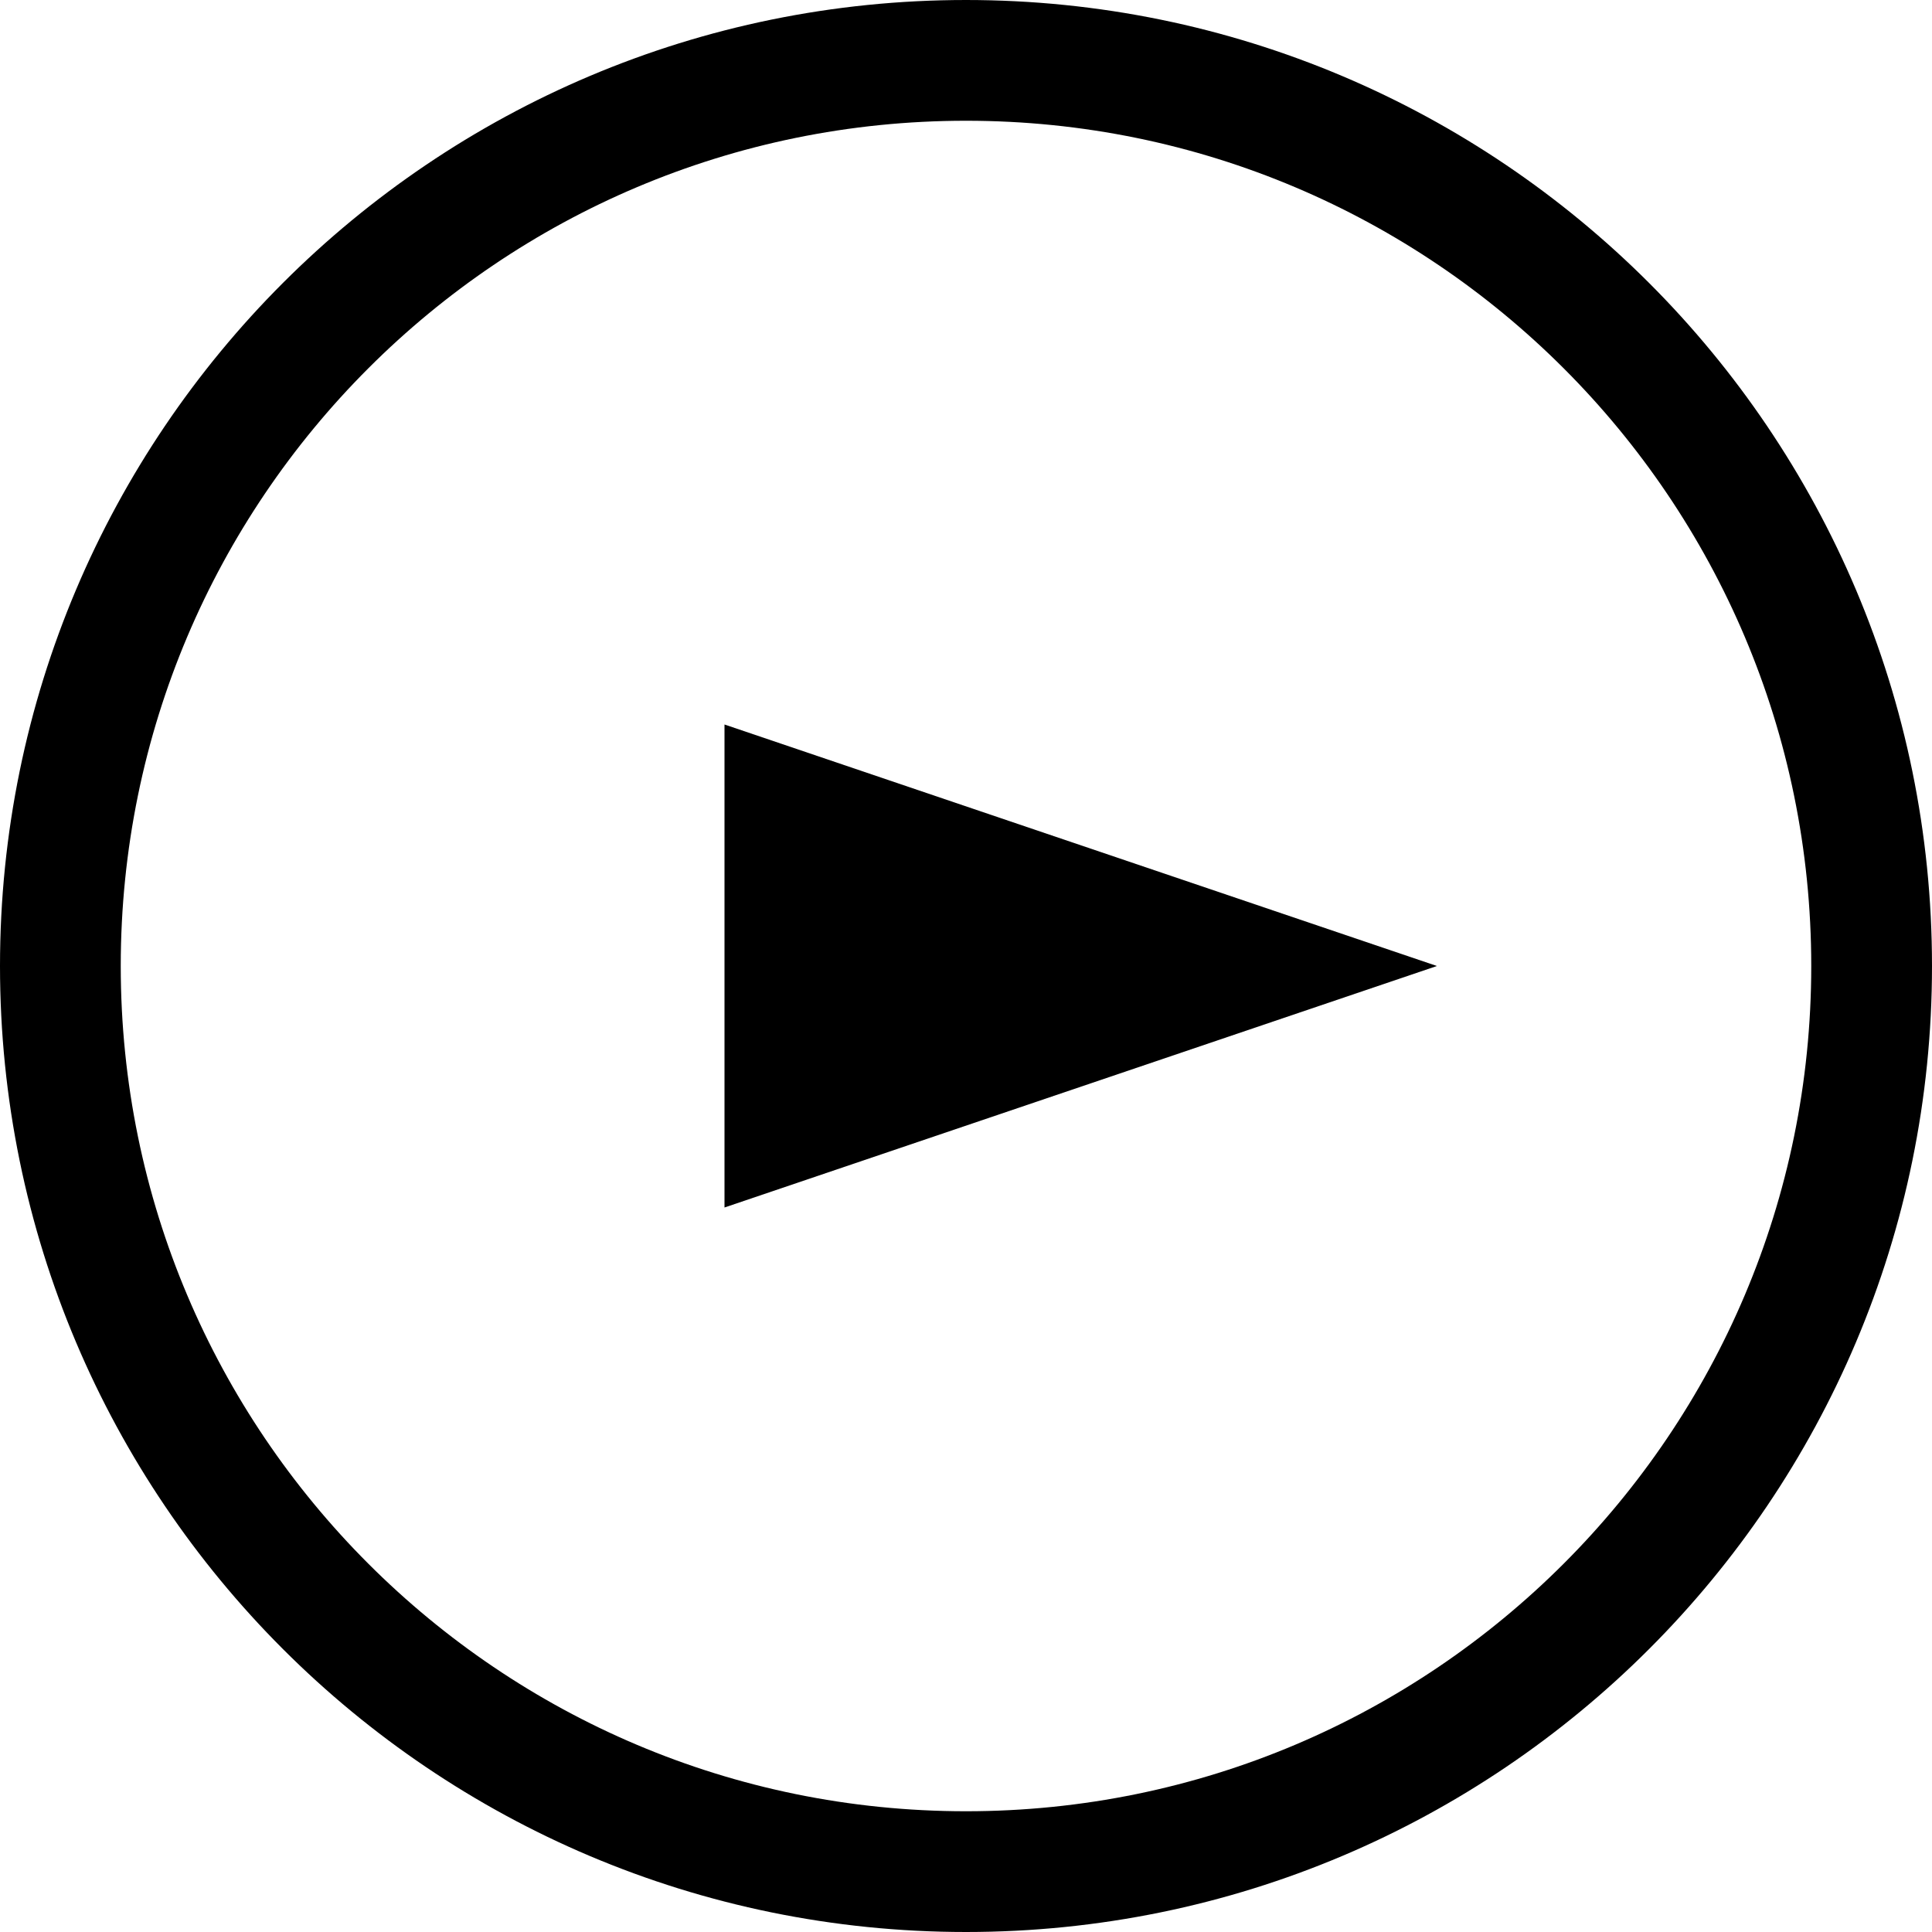
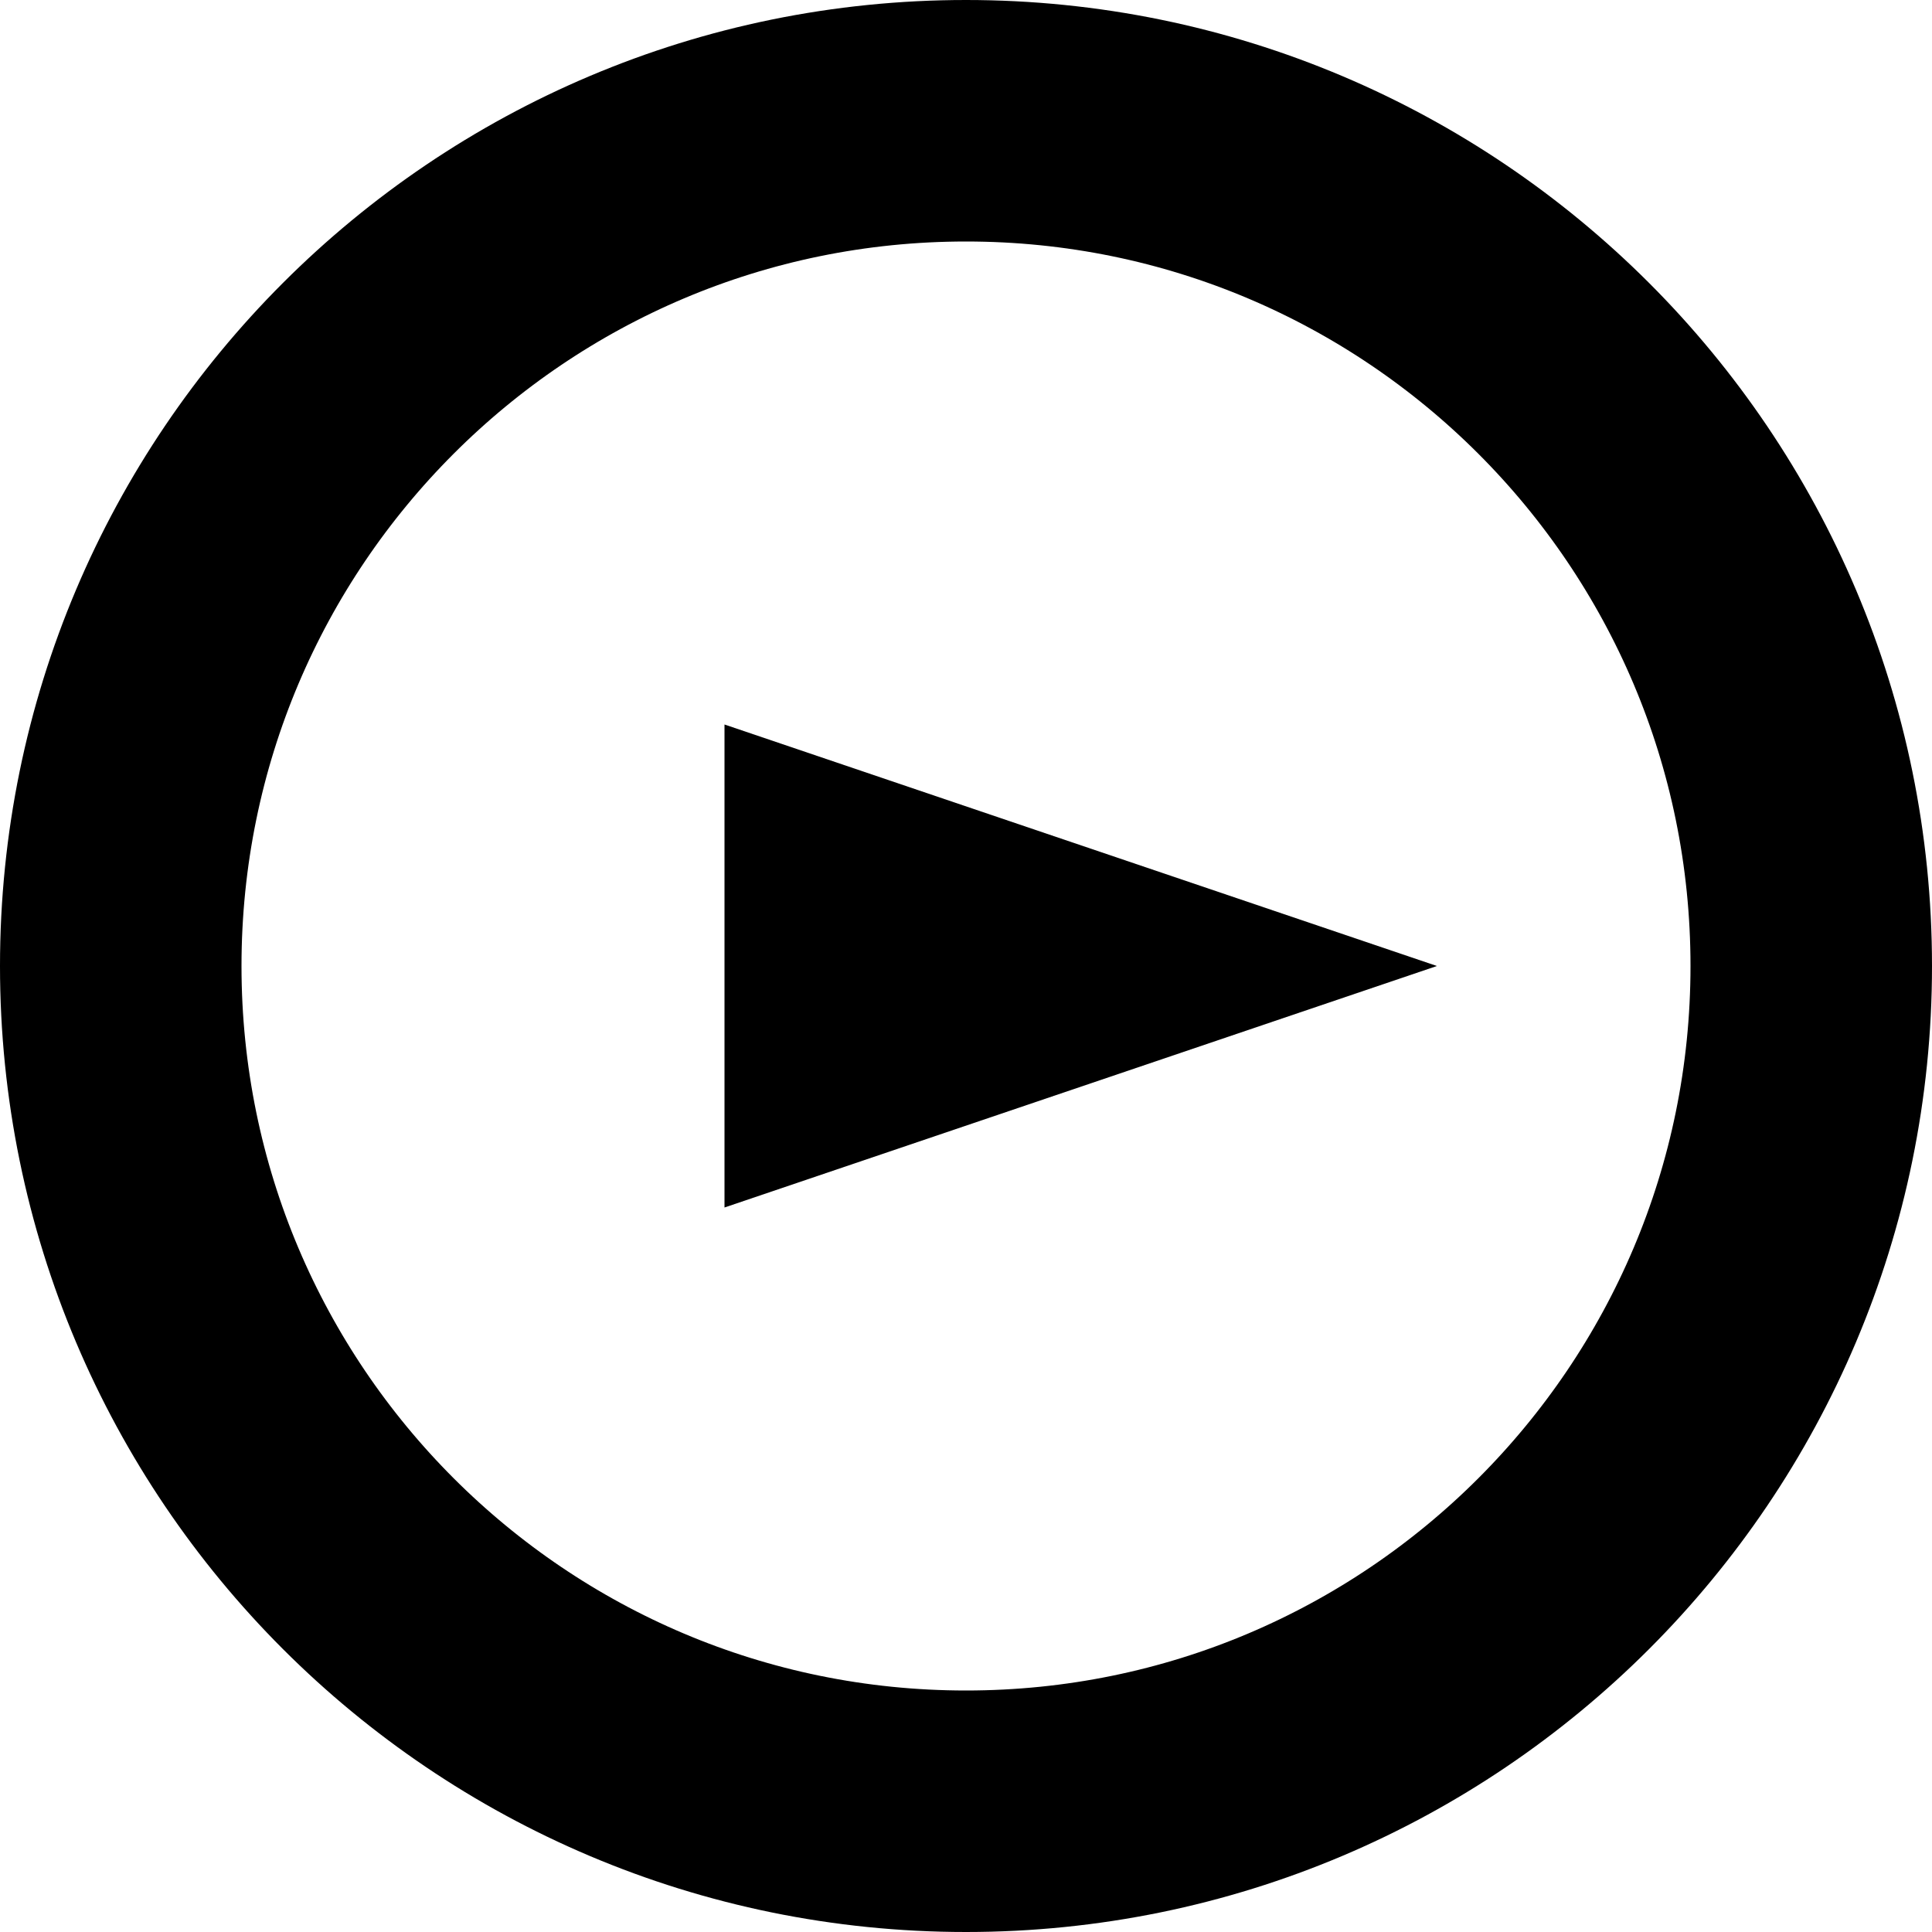
<svg xmlns="http://www.w3.org/2000/svg" version="1.1" id="Calque_1" x="0px" y="0px" width="16px" height="16px" viewBox="0 0 16 16" style="enable-background:new 0 0 16 16;" xml:space="preserve">
  <style type="text/css">
- 	.st0{fill:none;stroke:#000000;stroke-miterlimit:10;}
+ 	.st0{fill:none;stroke:#000000;stroke-width:2;stroke-miterlimit:10;}
</style>
-   <circle class="st0" cx="8" cy="8" r="7.5" />
-   <polygon points="11.9,8 6,6 6,10 " />
+   <g>
+     <circle class="st0" cx="8" cy="8" r="7" />
+     <polygon points="11.9,8 6,6 6,10  " />
+   </g>
</svg>
